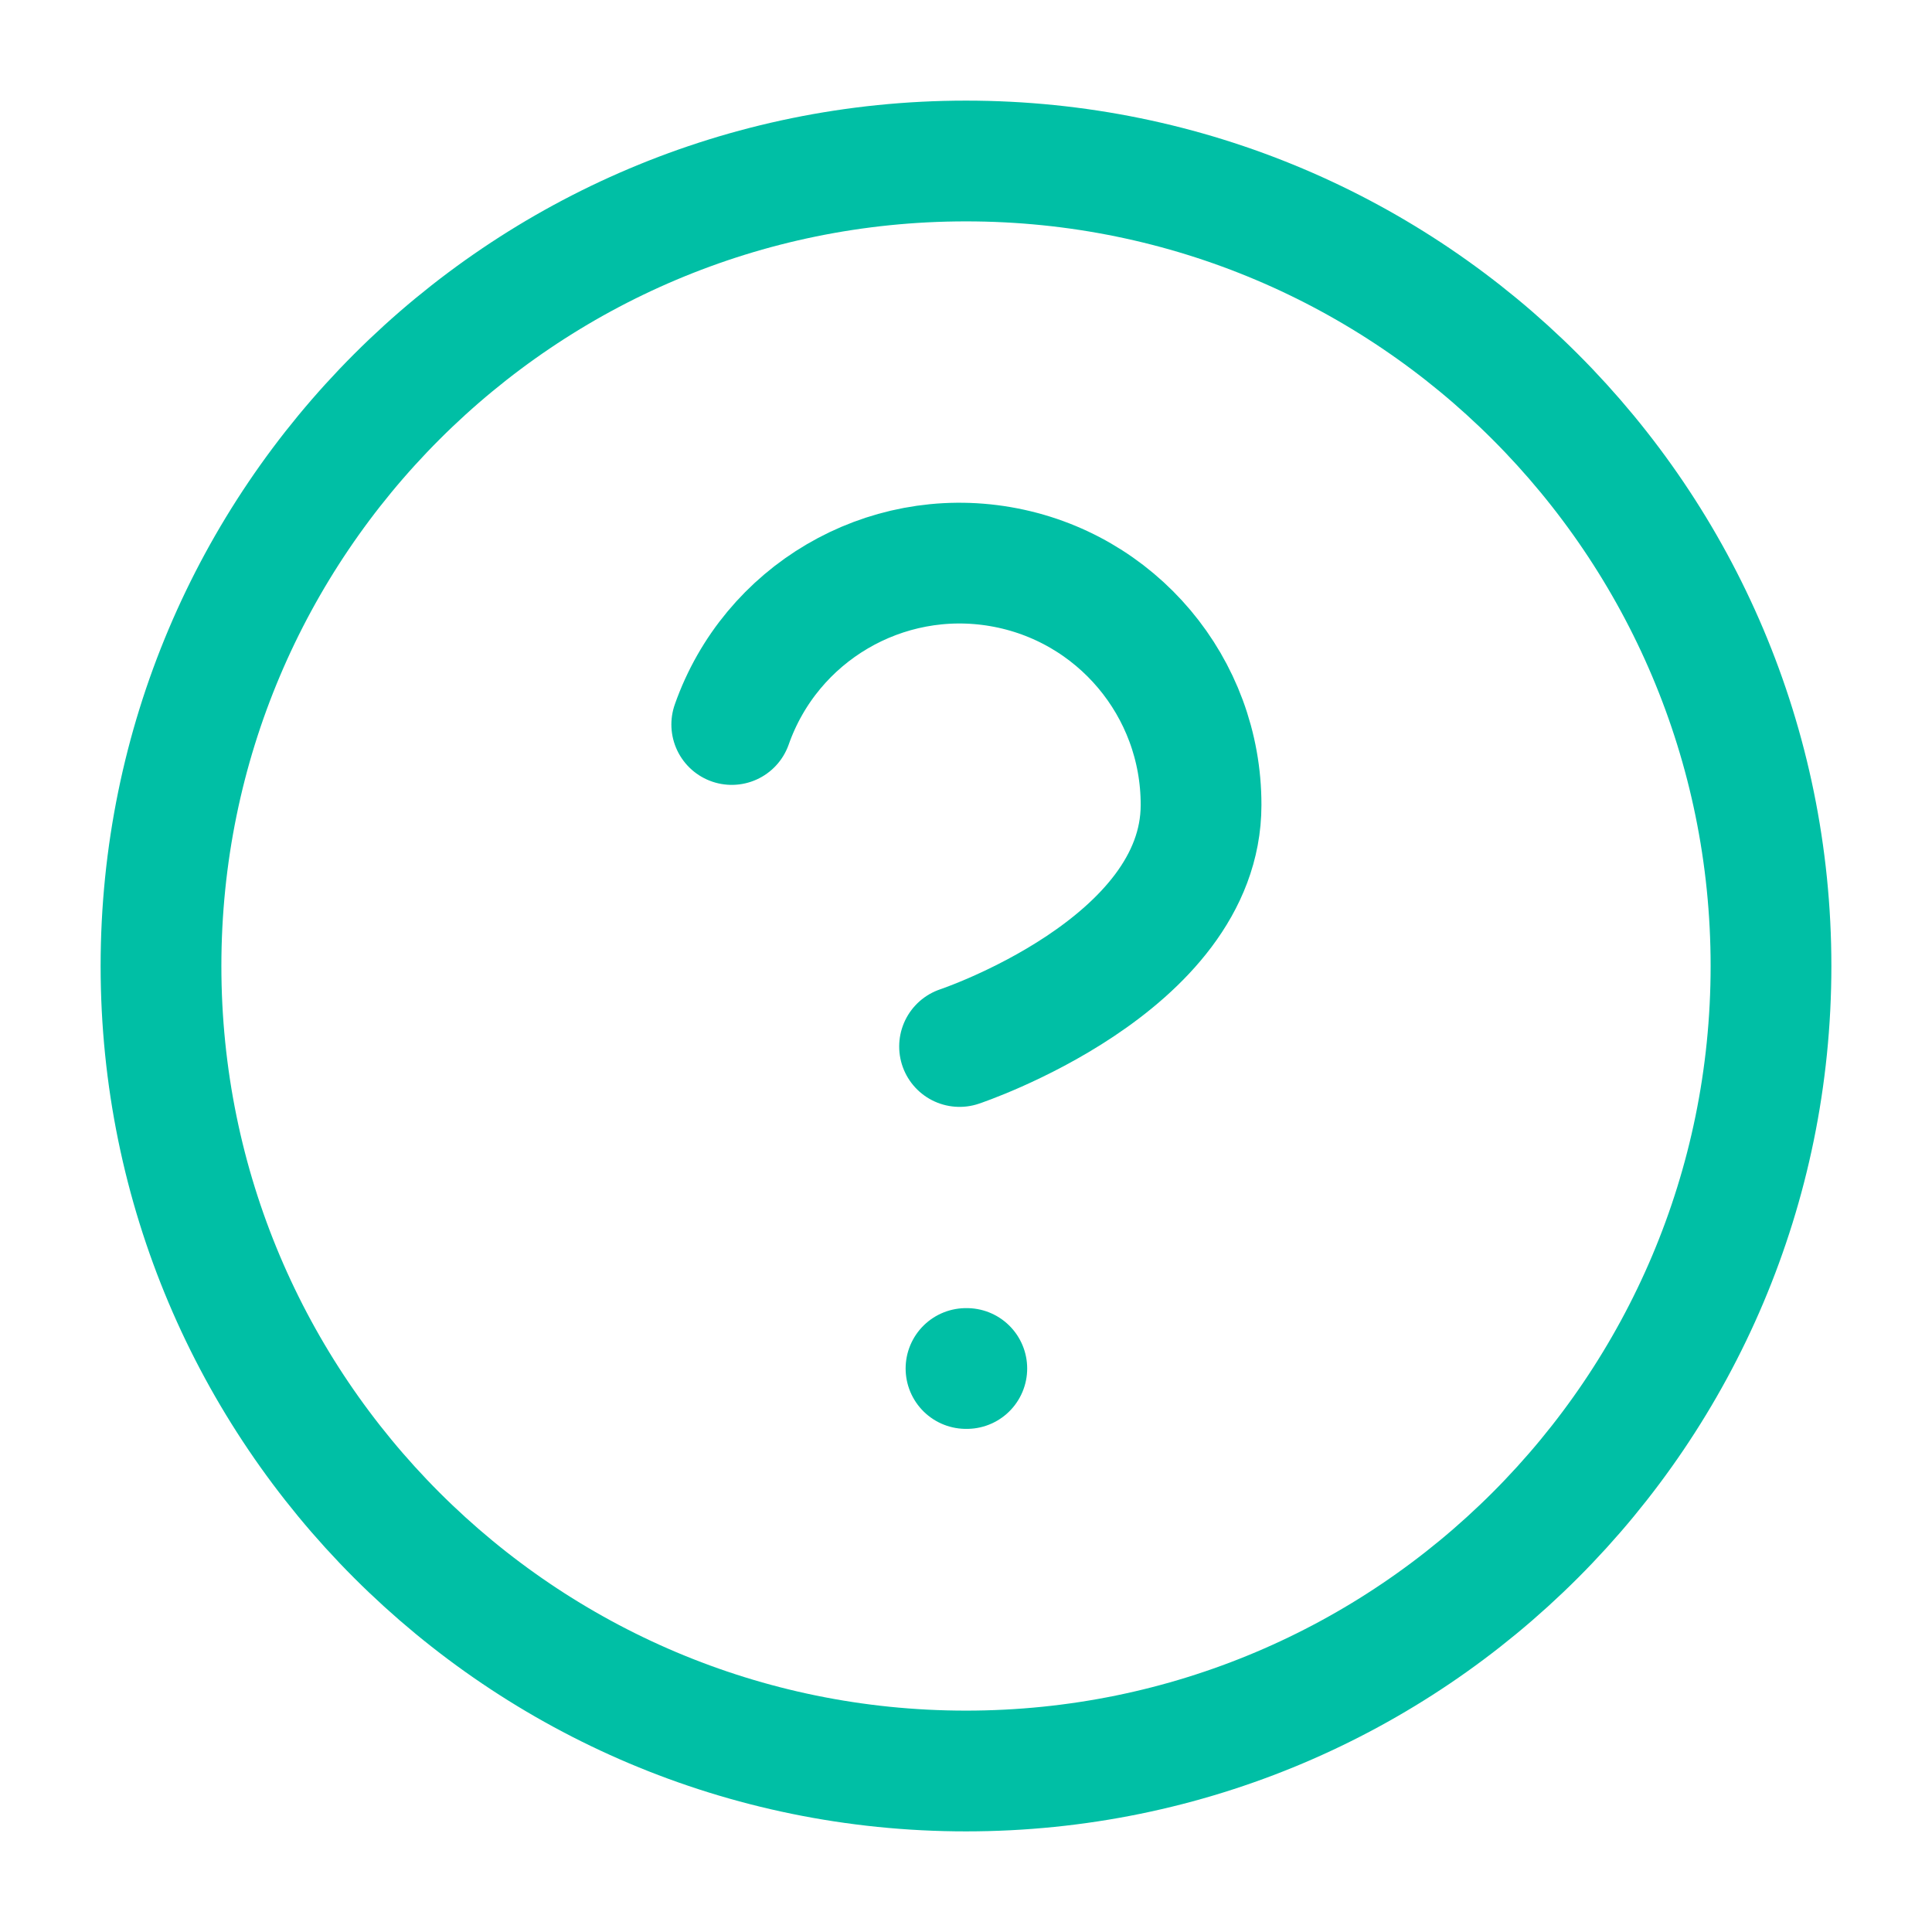
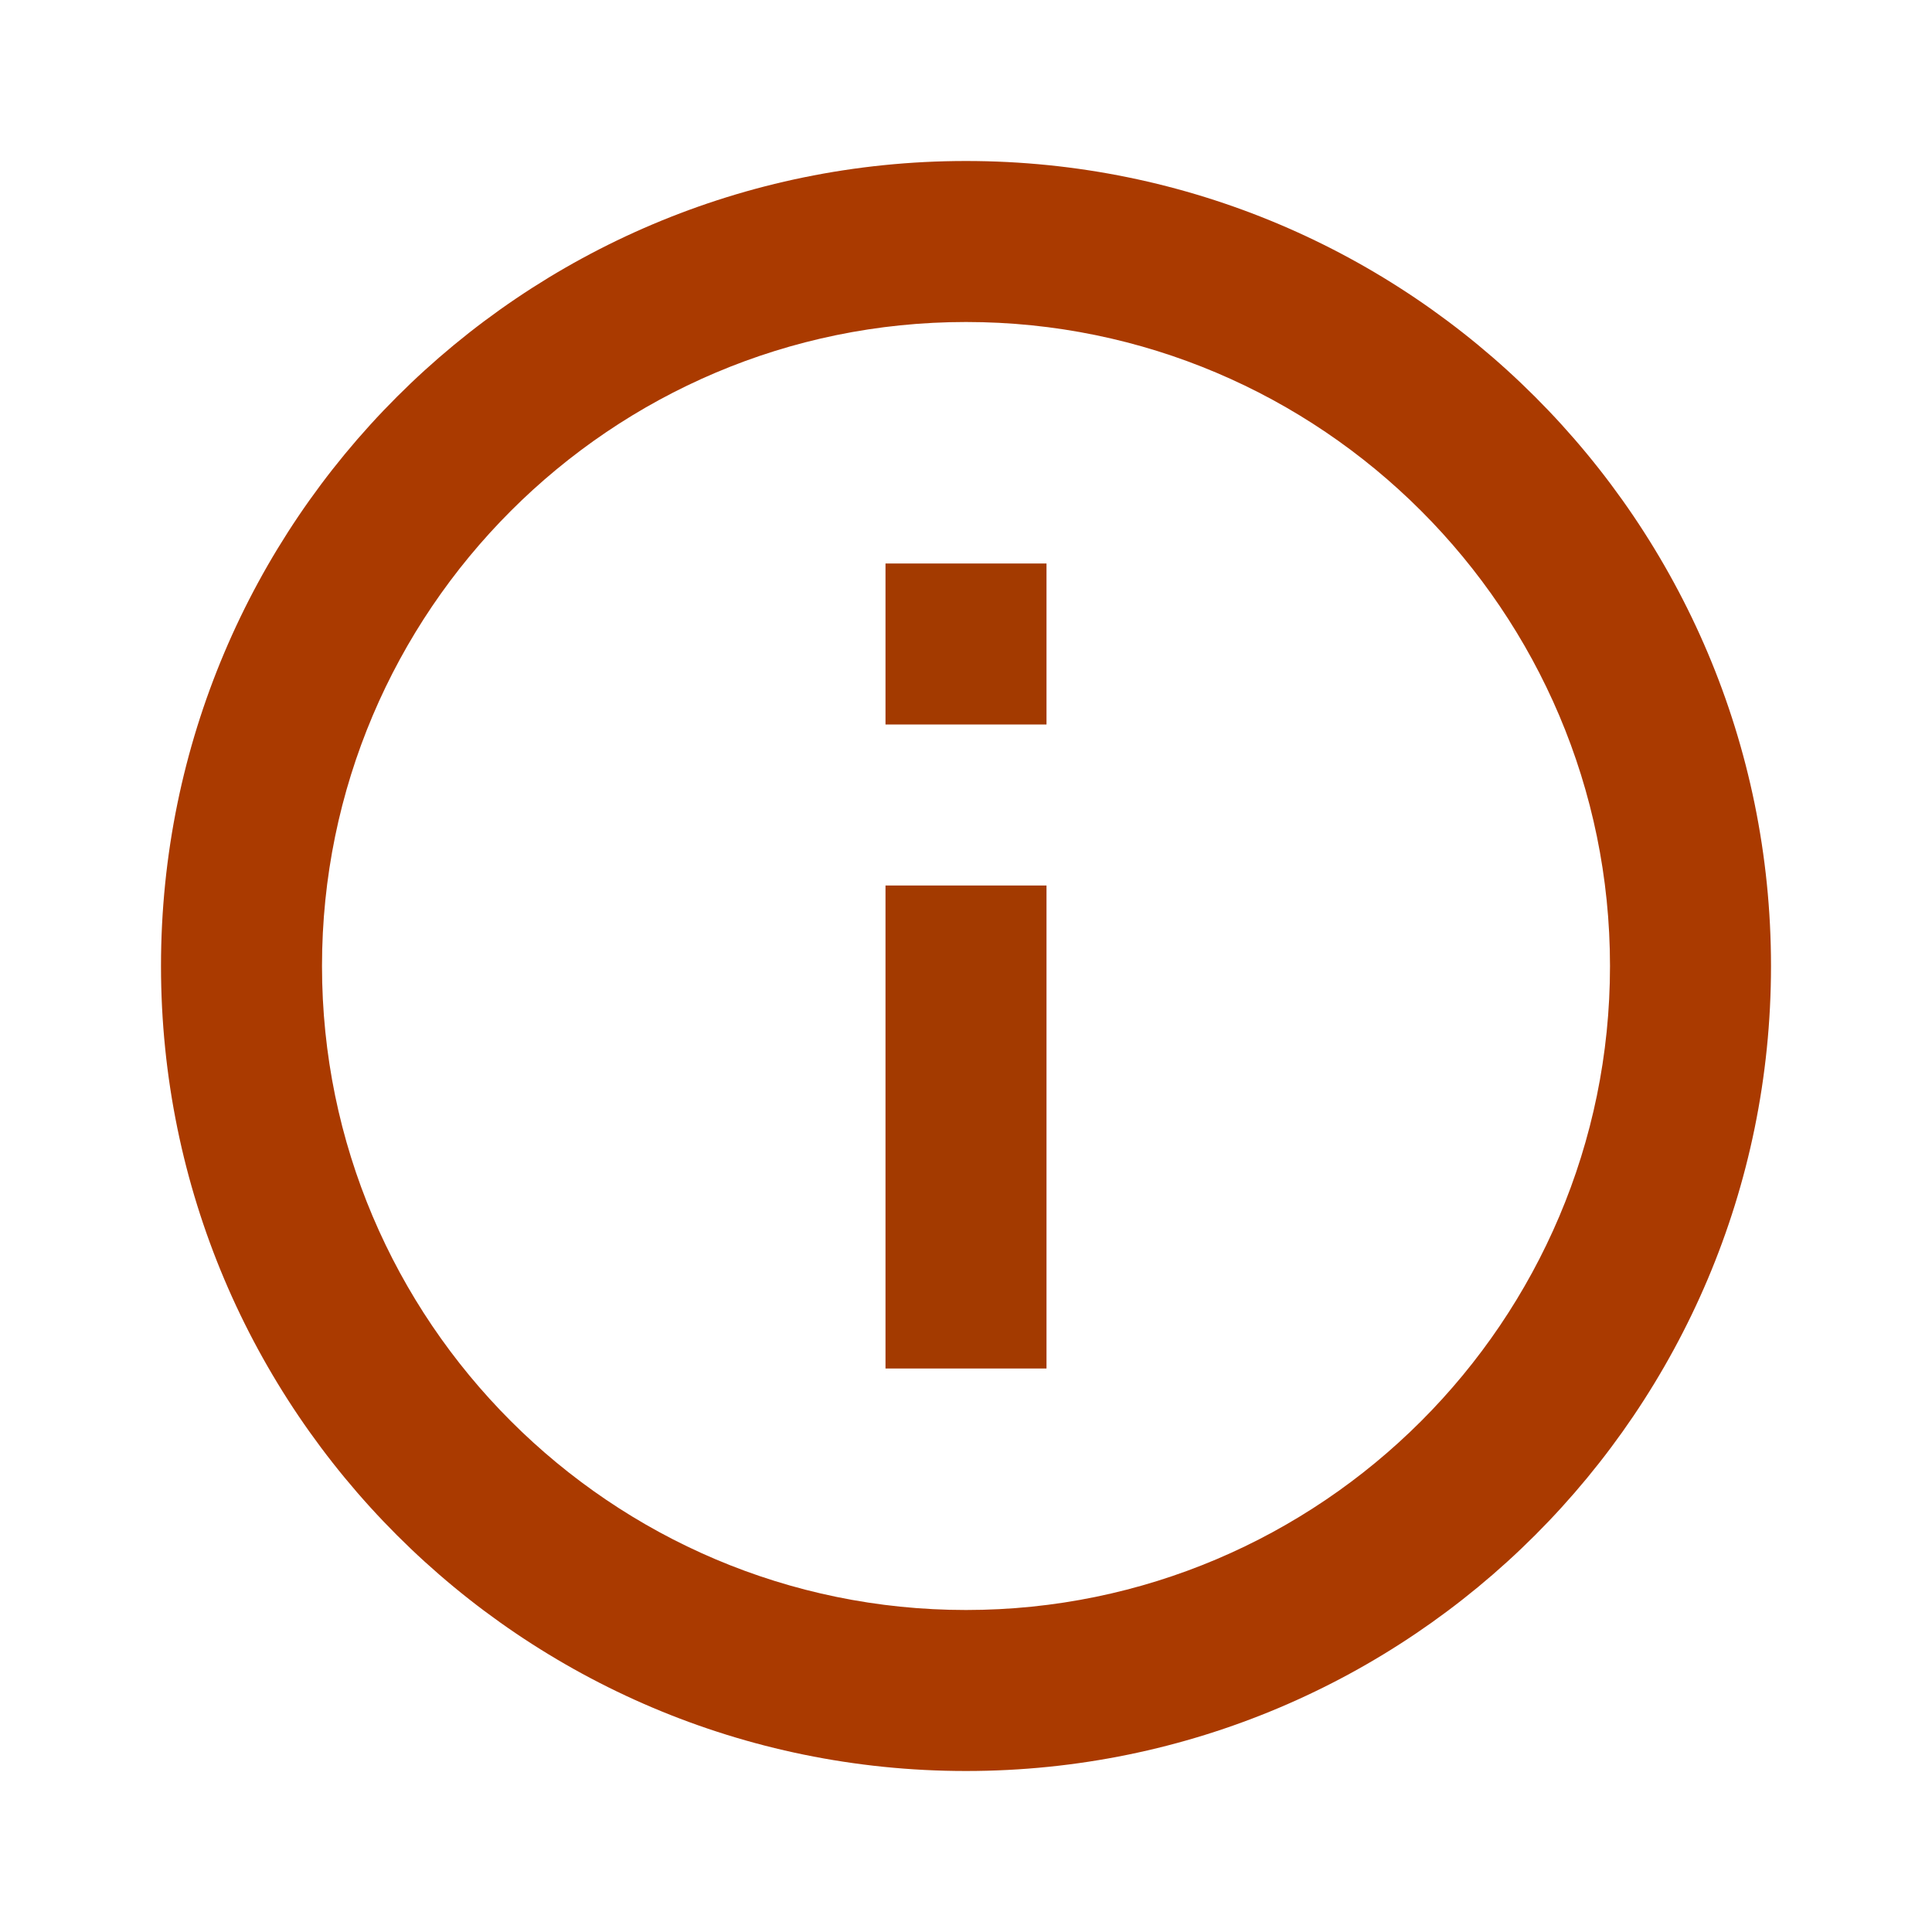
- <svg xmlns="http://www.w3.org/2000/svg" width="24" height="24" viewBox="0 0 24 24" fill="none" stroke="#00bfa5" stroke-width="1.5" stroke-linecap="round" stroke-linejoin="round" class="feather feather-help-circle">
-   <circle cx="12" cy="12" r="10" />
-   <path d="M9.09 9a3 3 0 0 1 5.83 1c0 2-3 3-3 3" />
-   <line x1="12" y1="17" x2="12.01" y2="17" />
+ <svg xmlns="http://www.w3.org/2000/svg" width="24" height="24" viewBox="0 0 24 24" fill="none">
+   <path d="M11 7H13V9H11V7Z" fill="#A33A00" />
+   <path d="M11 11H13V17H11V11Z" fill="#A33A00" />
+   <path fill-rule="evenodd" clip-rule="evenodd" d="M2 12C2 6.48 6.48 2 12 2C17.52 2 22 6.48 22 12C22 17.52 17.52 22 12 22C6.48 22 2 17.52 2 12ZM4 12C4 16.41 7.59 20 12 20C16.41 20 20 16.41 20 12C20 7.59 16.41 4 12 4C7.59 4 4 7.59 4 12Z" fill="#AA3A00" />
</svg>
